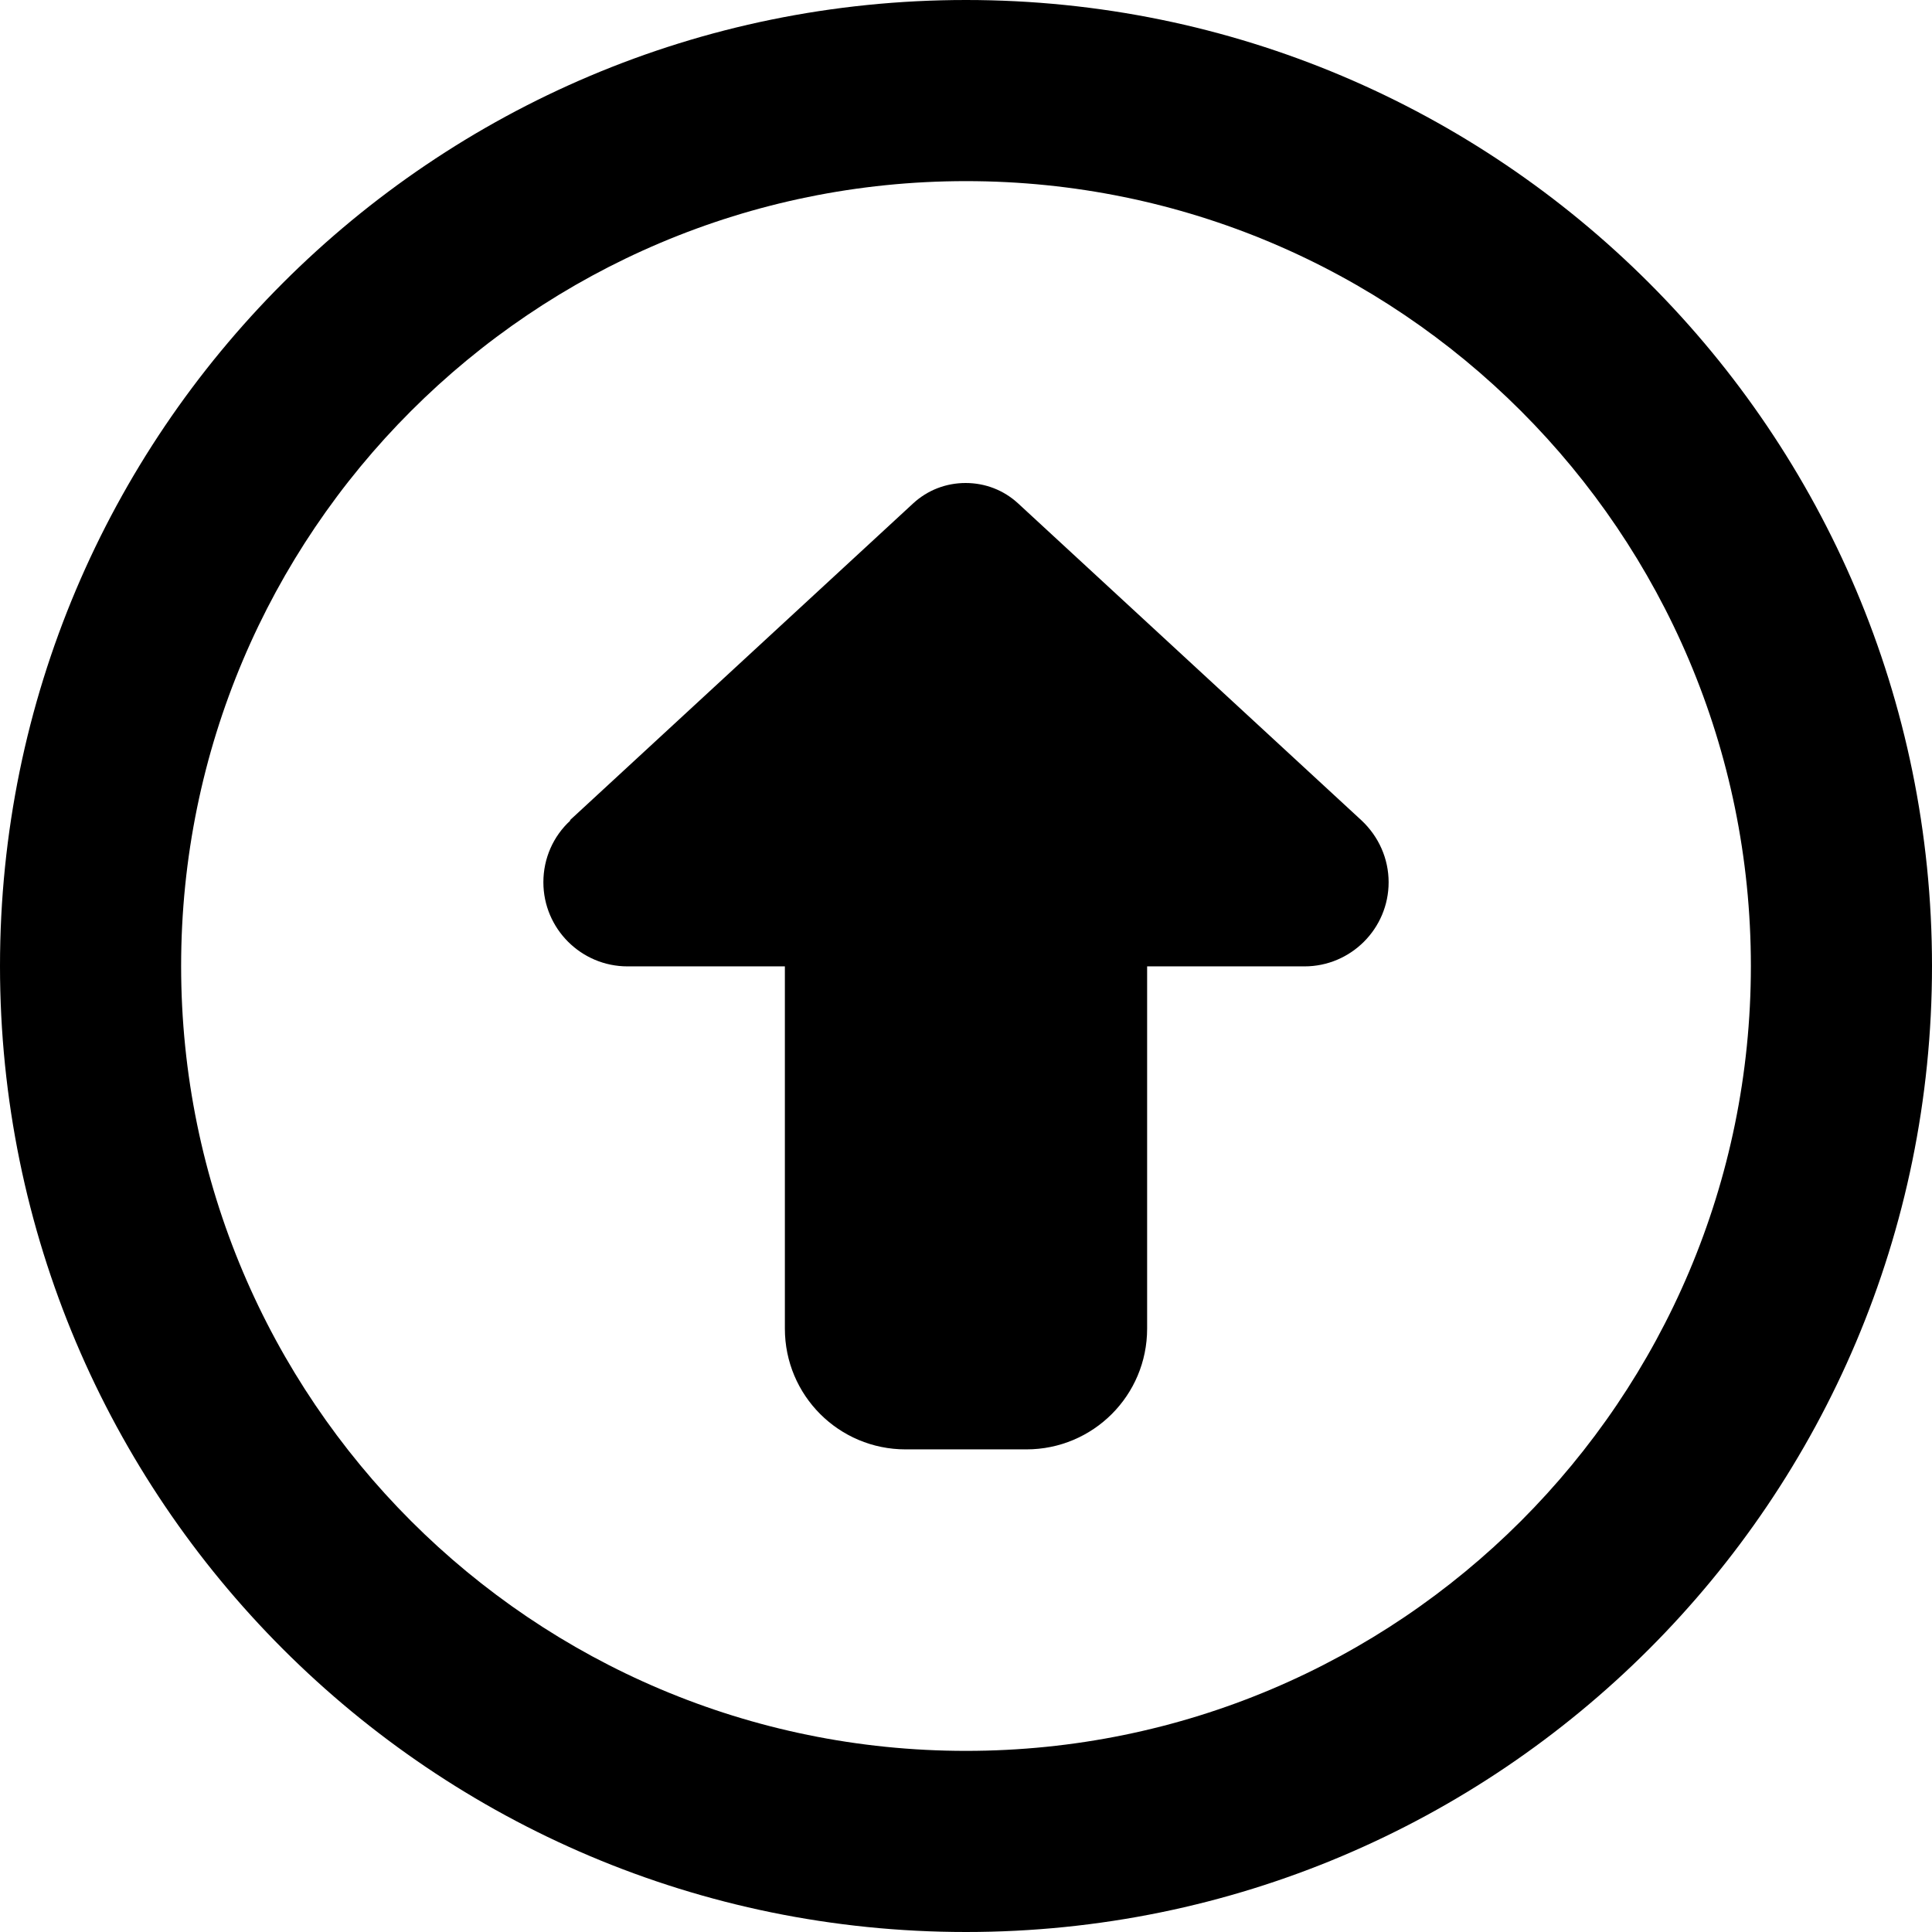
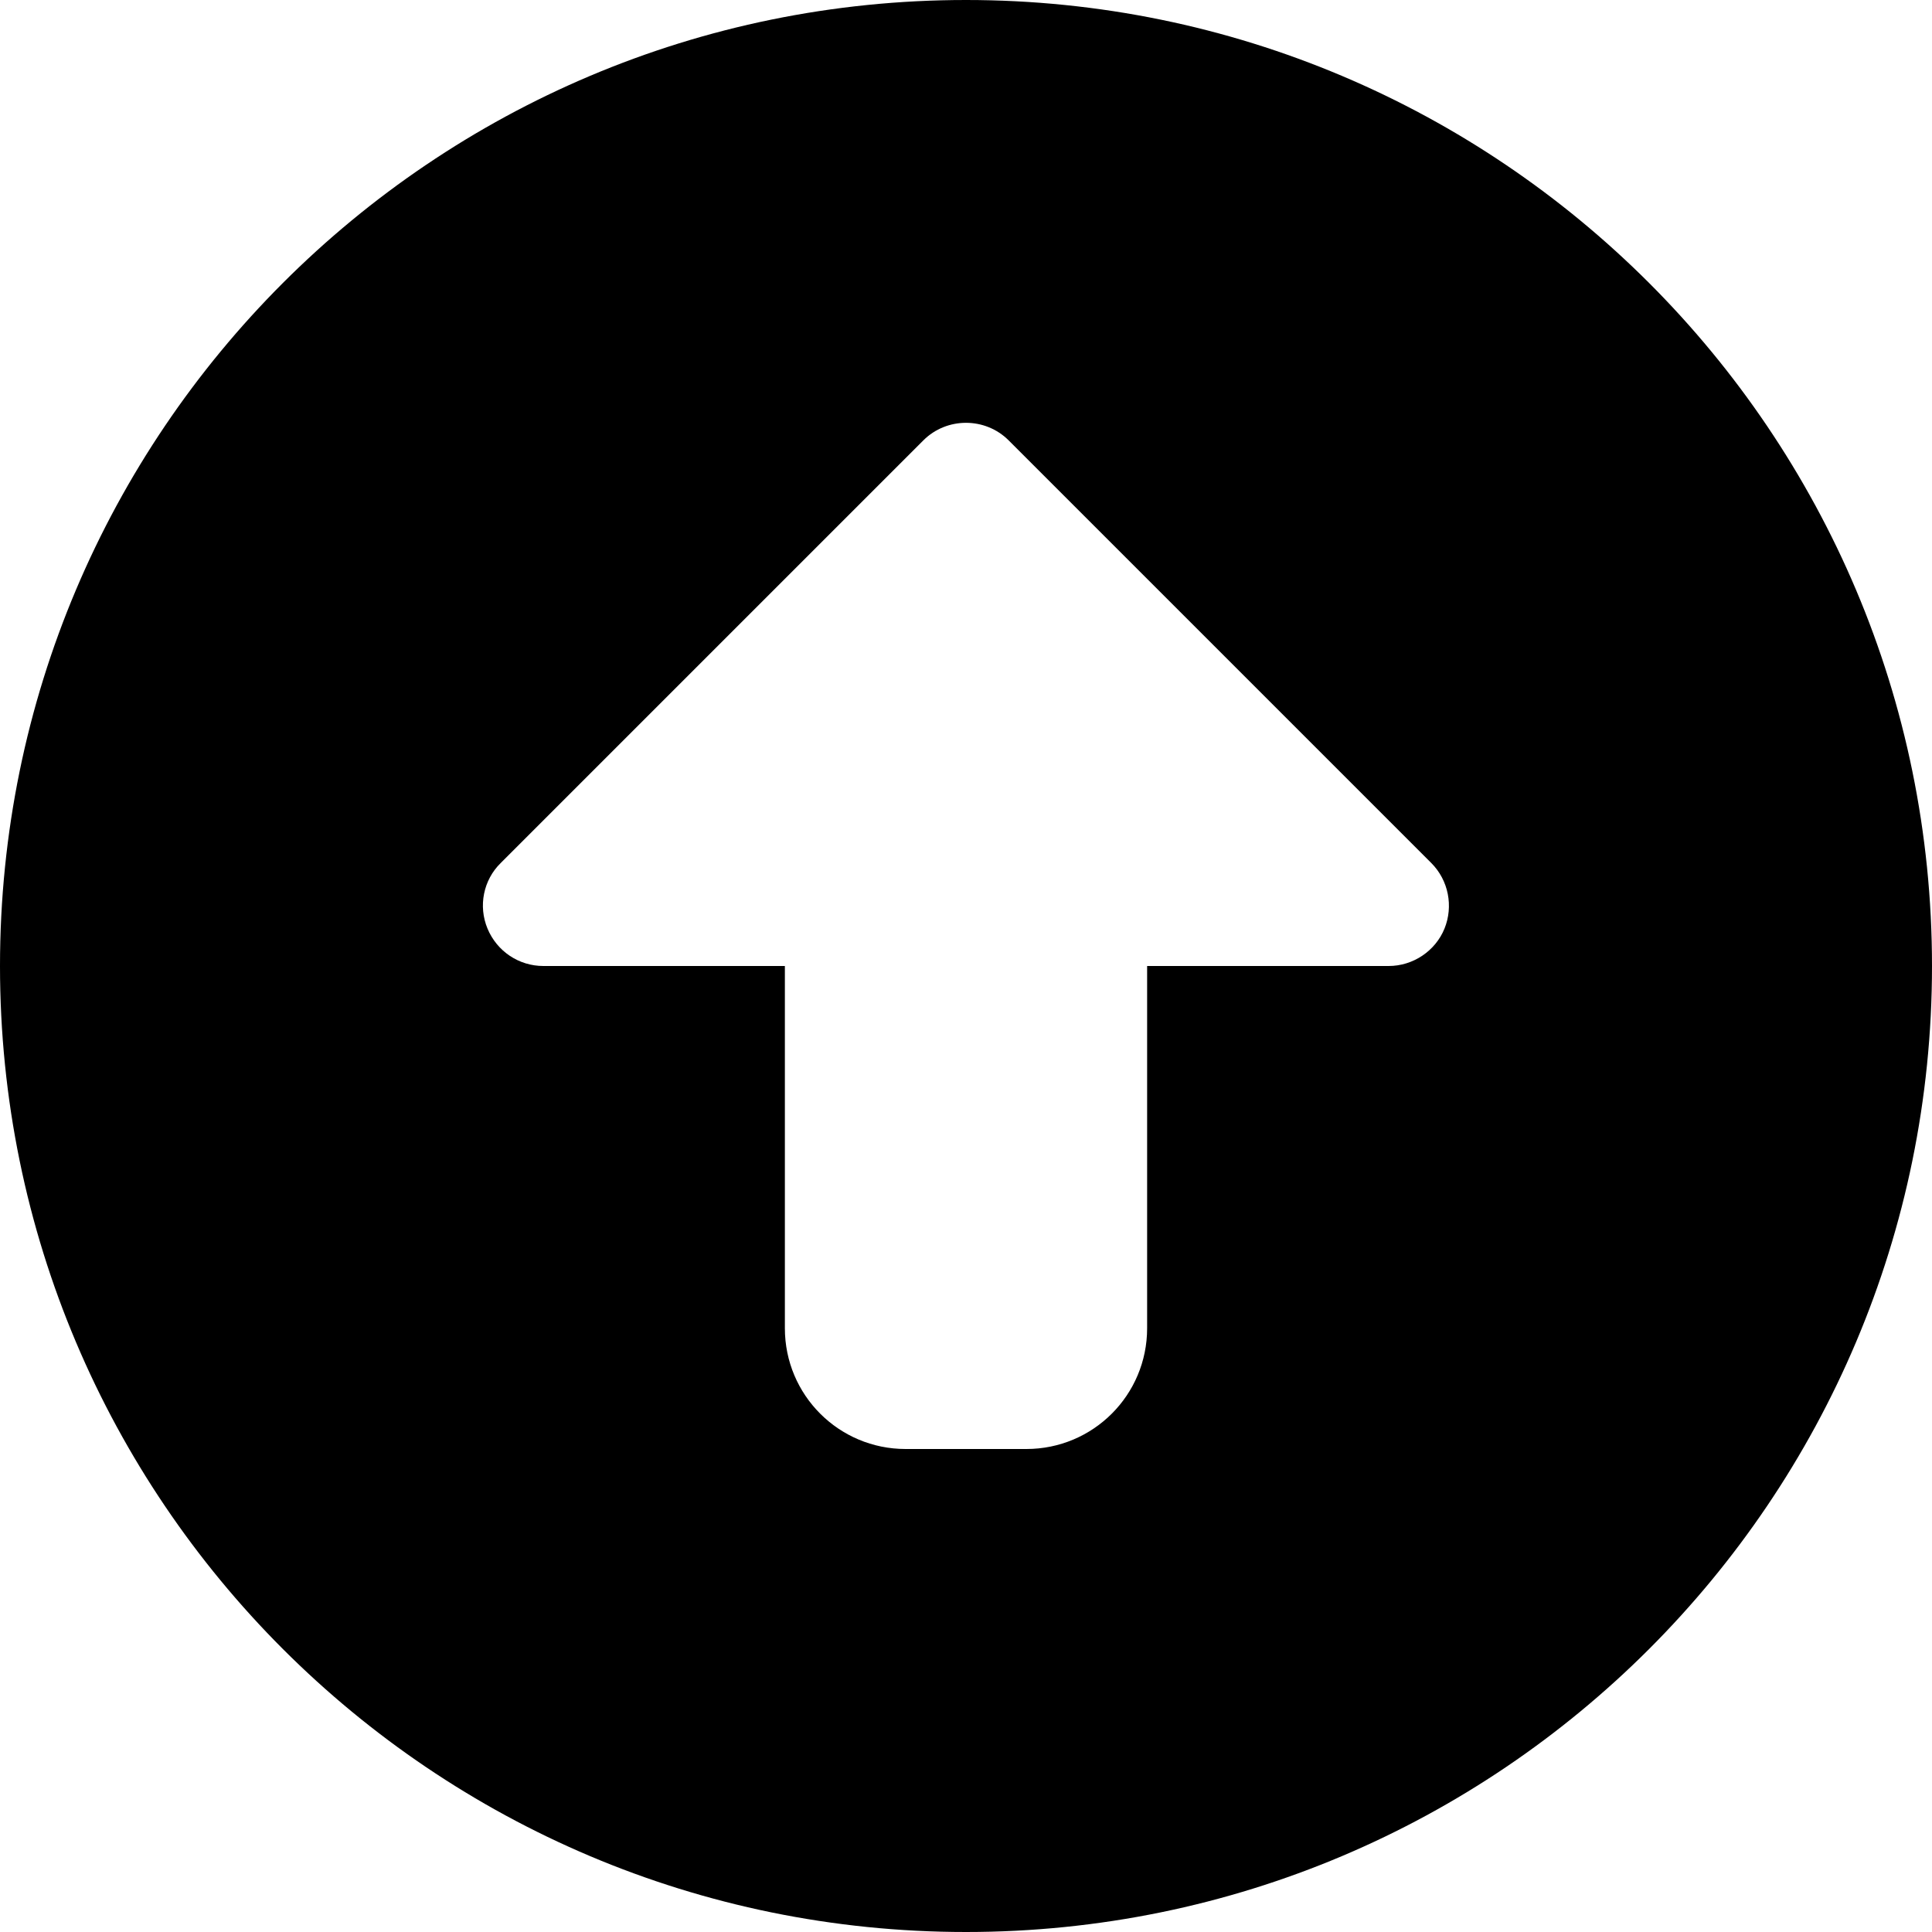
<svg xmlns="http://www.w3.org/2000/svg" viewBox="0 0 512 512">
-   <path d="M256 48a208 208 0 1 1 0 416 208 208 0 1 1 0-416zm0 464A256 256 0 1 0 256 0a256 256 0 1 0 0 512zM151.2 217.4c-4.6 4.2-7.2 10.1-7.2 16.4c0 12.3 10 22.3 22.3 22.3l41.7 0 0 96c0 17.7 14.3 32 32 32l32 0c17.7 0 32-14.3 32-32l0-96 41.7 0c12.3 0 22.3-10 22.3-22.3c0-6.2-2.6-12.1-7.2-16.4l-91-84c-3.8-3.5-8.7-5.4-13.9-5.4s-10.1 1.9-13.9 5.4l-91 84z" />
+   <path d="M256 512A256 256 0 1 0 256 0a256 256 0 1 0 0 512zm11.3-395.3l112 112c4.6 4.6 5.9 11.5 3.5 17.4s-8.3 9.9-14.8 9.9l-64 0 0 96c0 17.7-14.3 32-32 32l-32 0c-17.7 0-32-14.3-32-32l0-96-64 0c-6.5 0-12.3-3.9-14.8-9.9s-1.1-12.9 3.5-17.4l112-112c6.2-6.2 16.4-6.2 22.6 0z" />
</svg>
